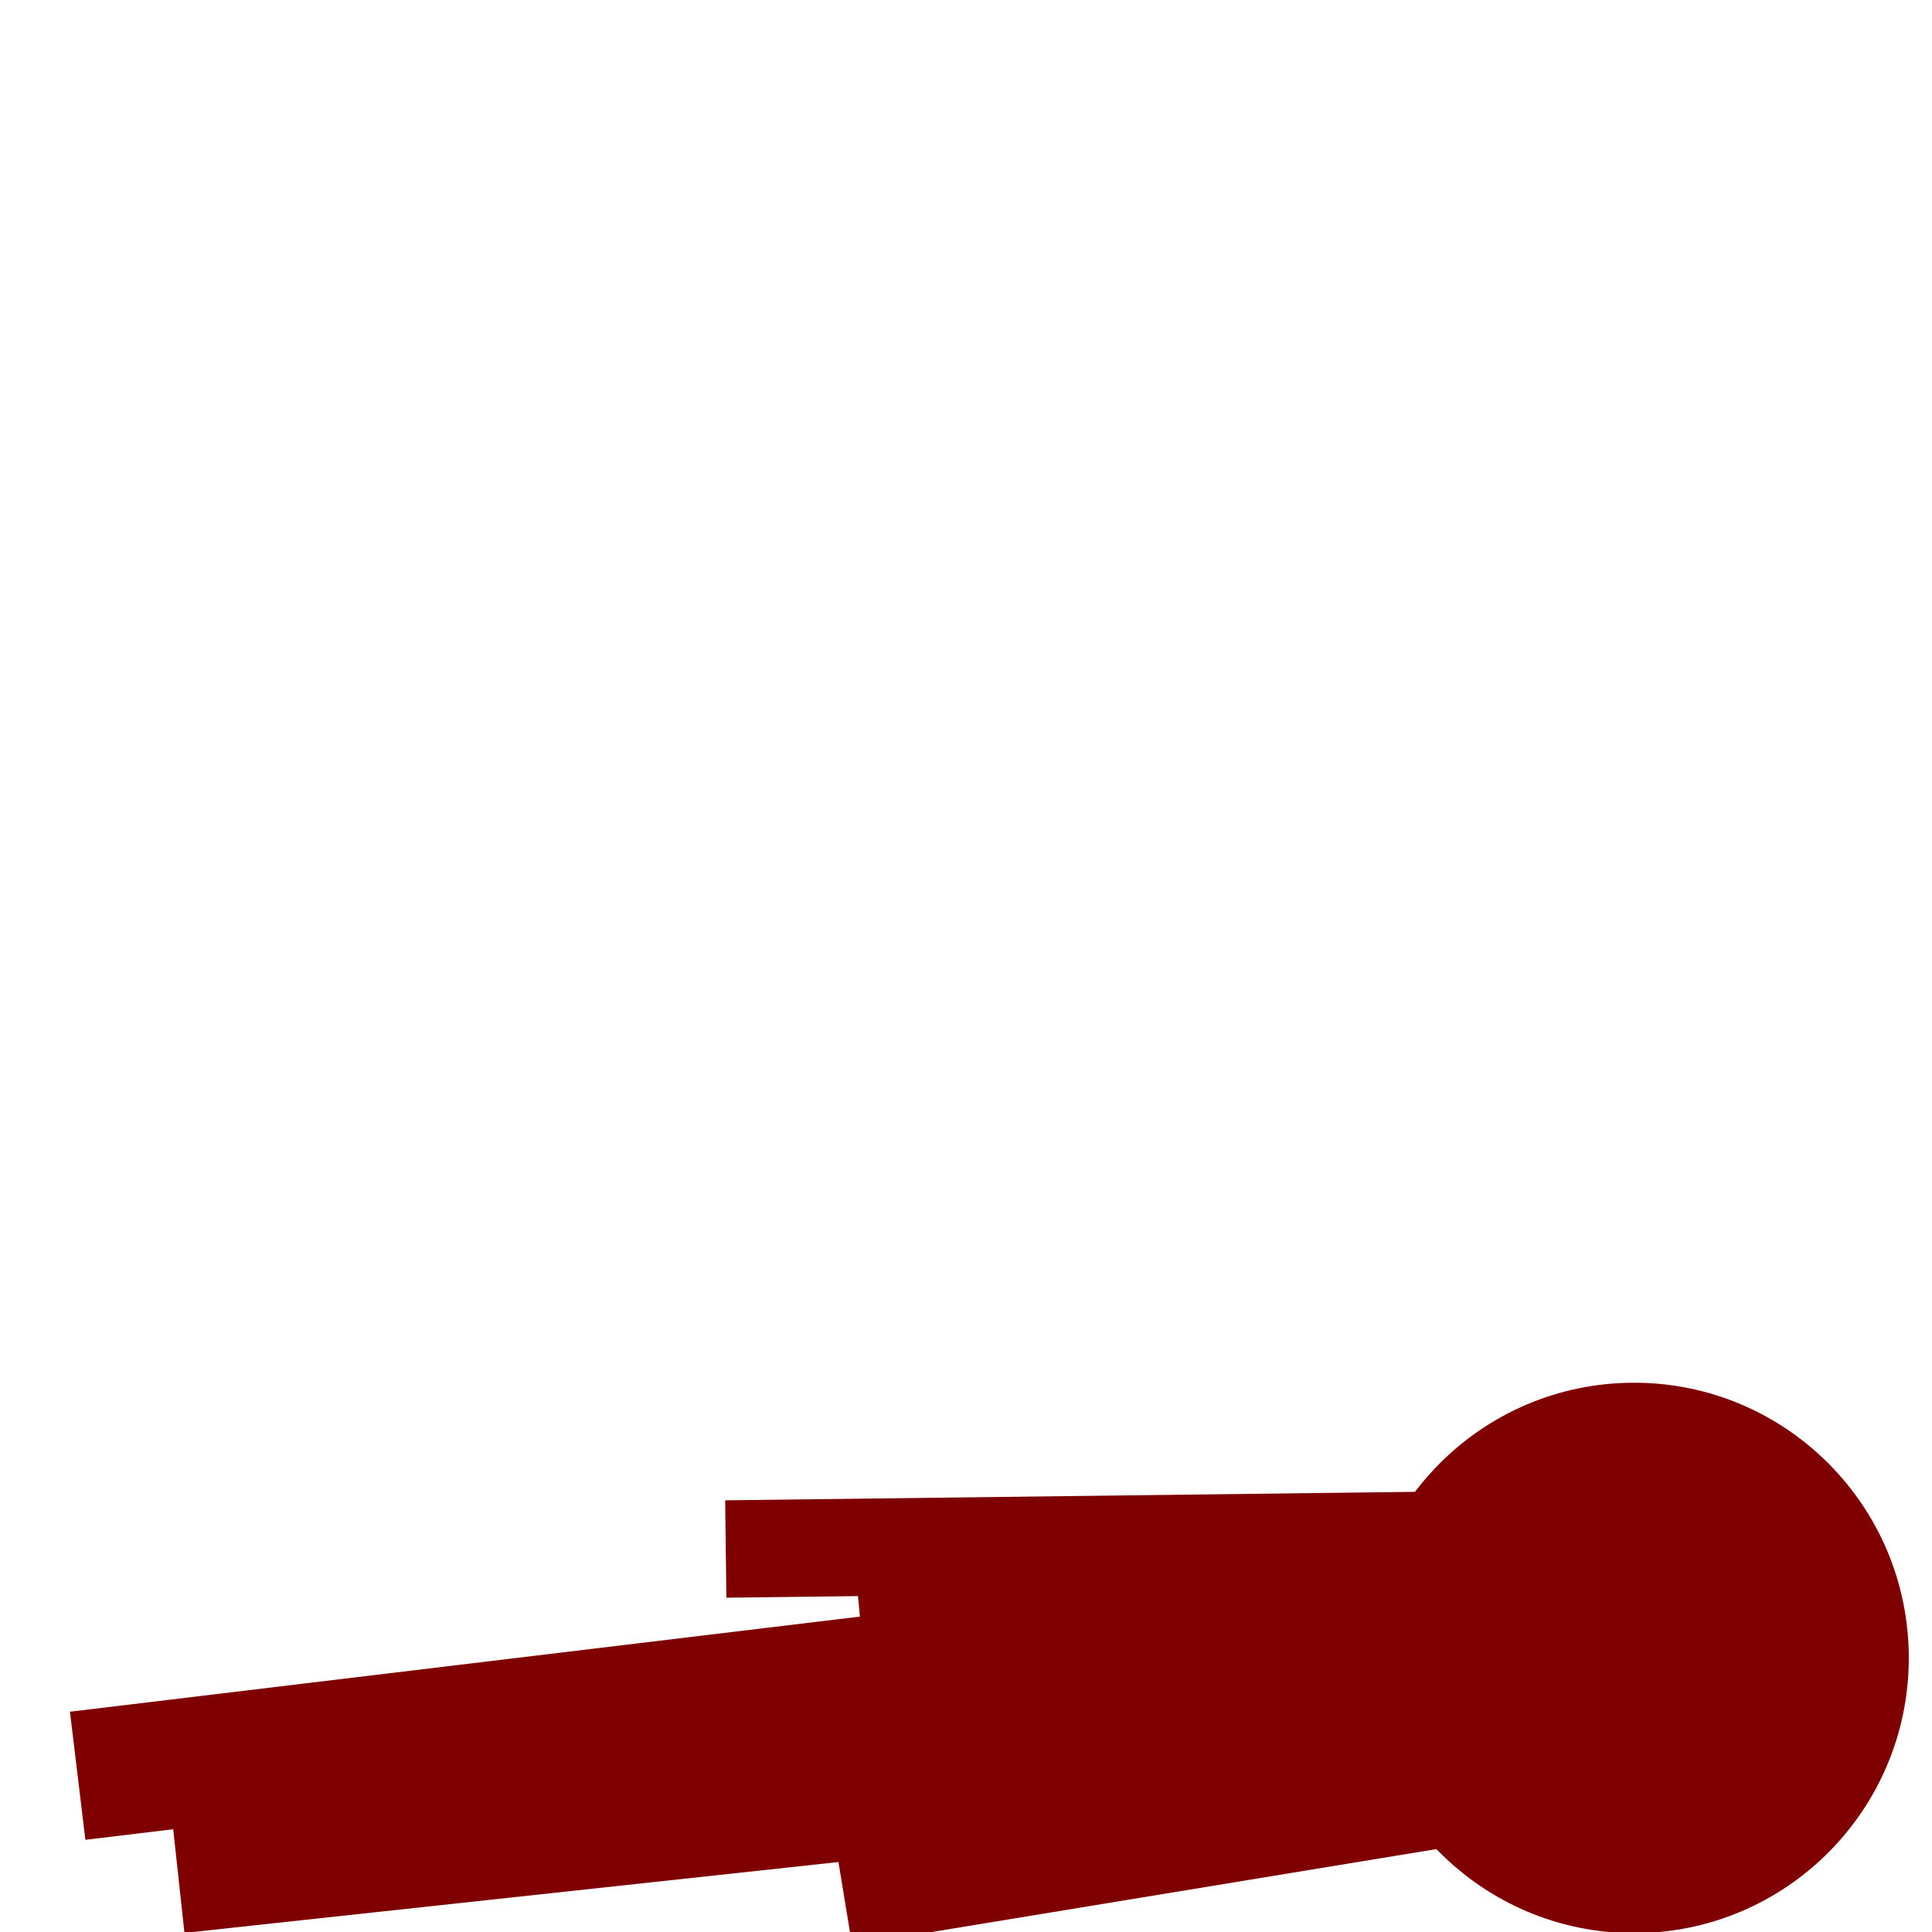
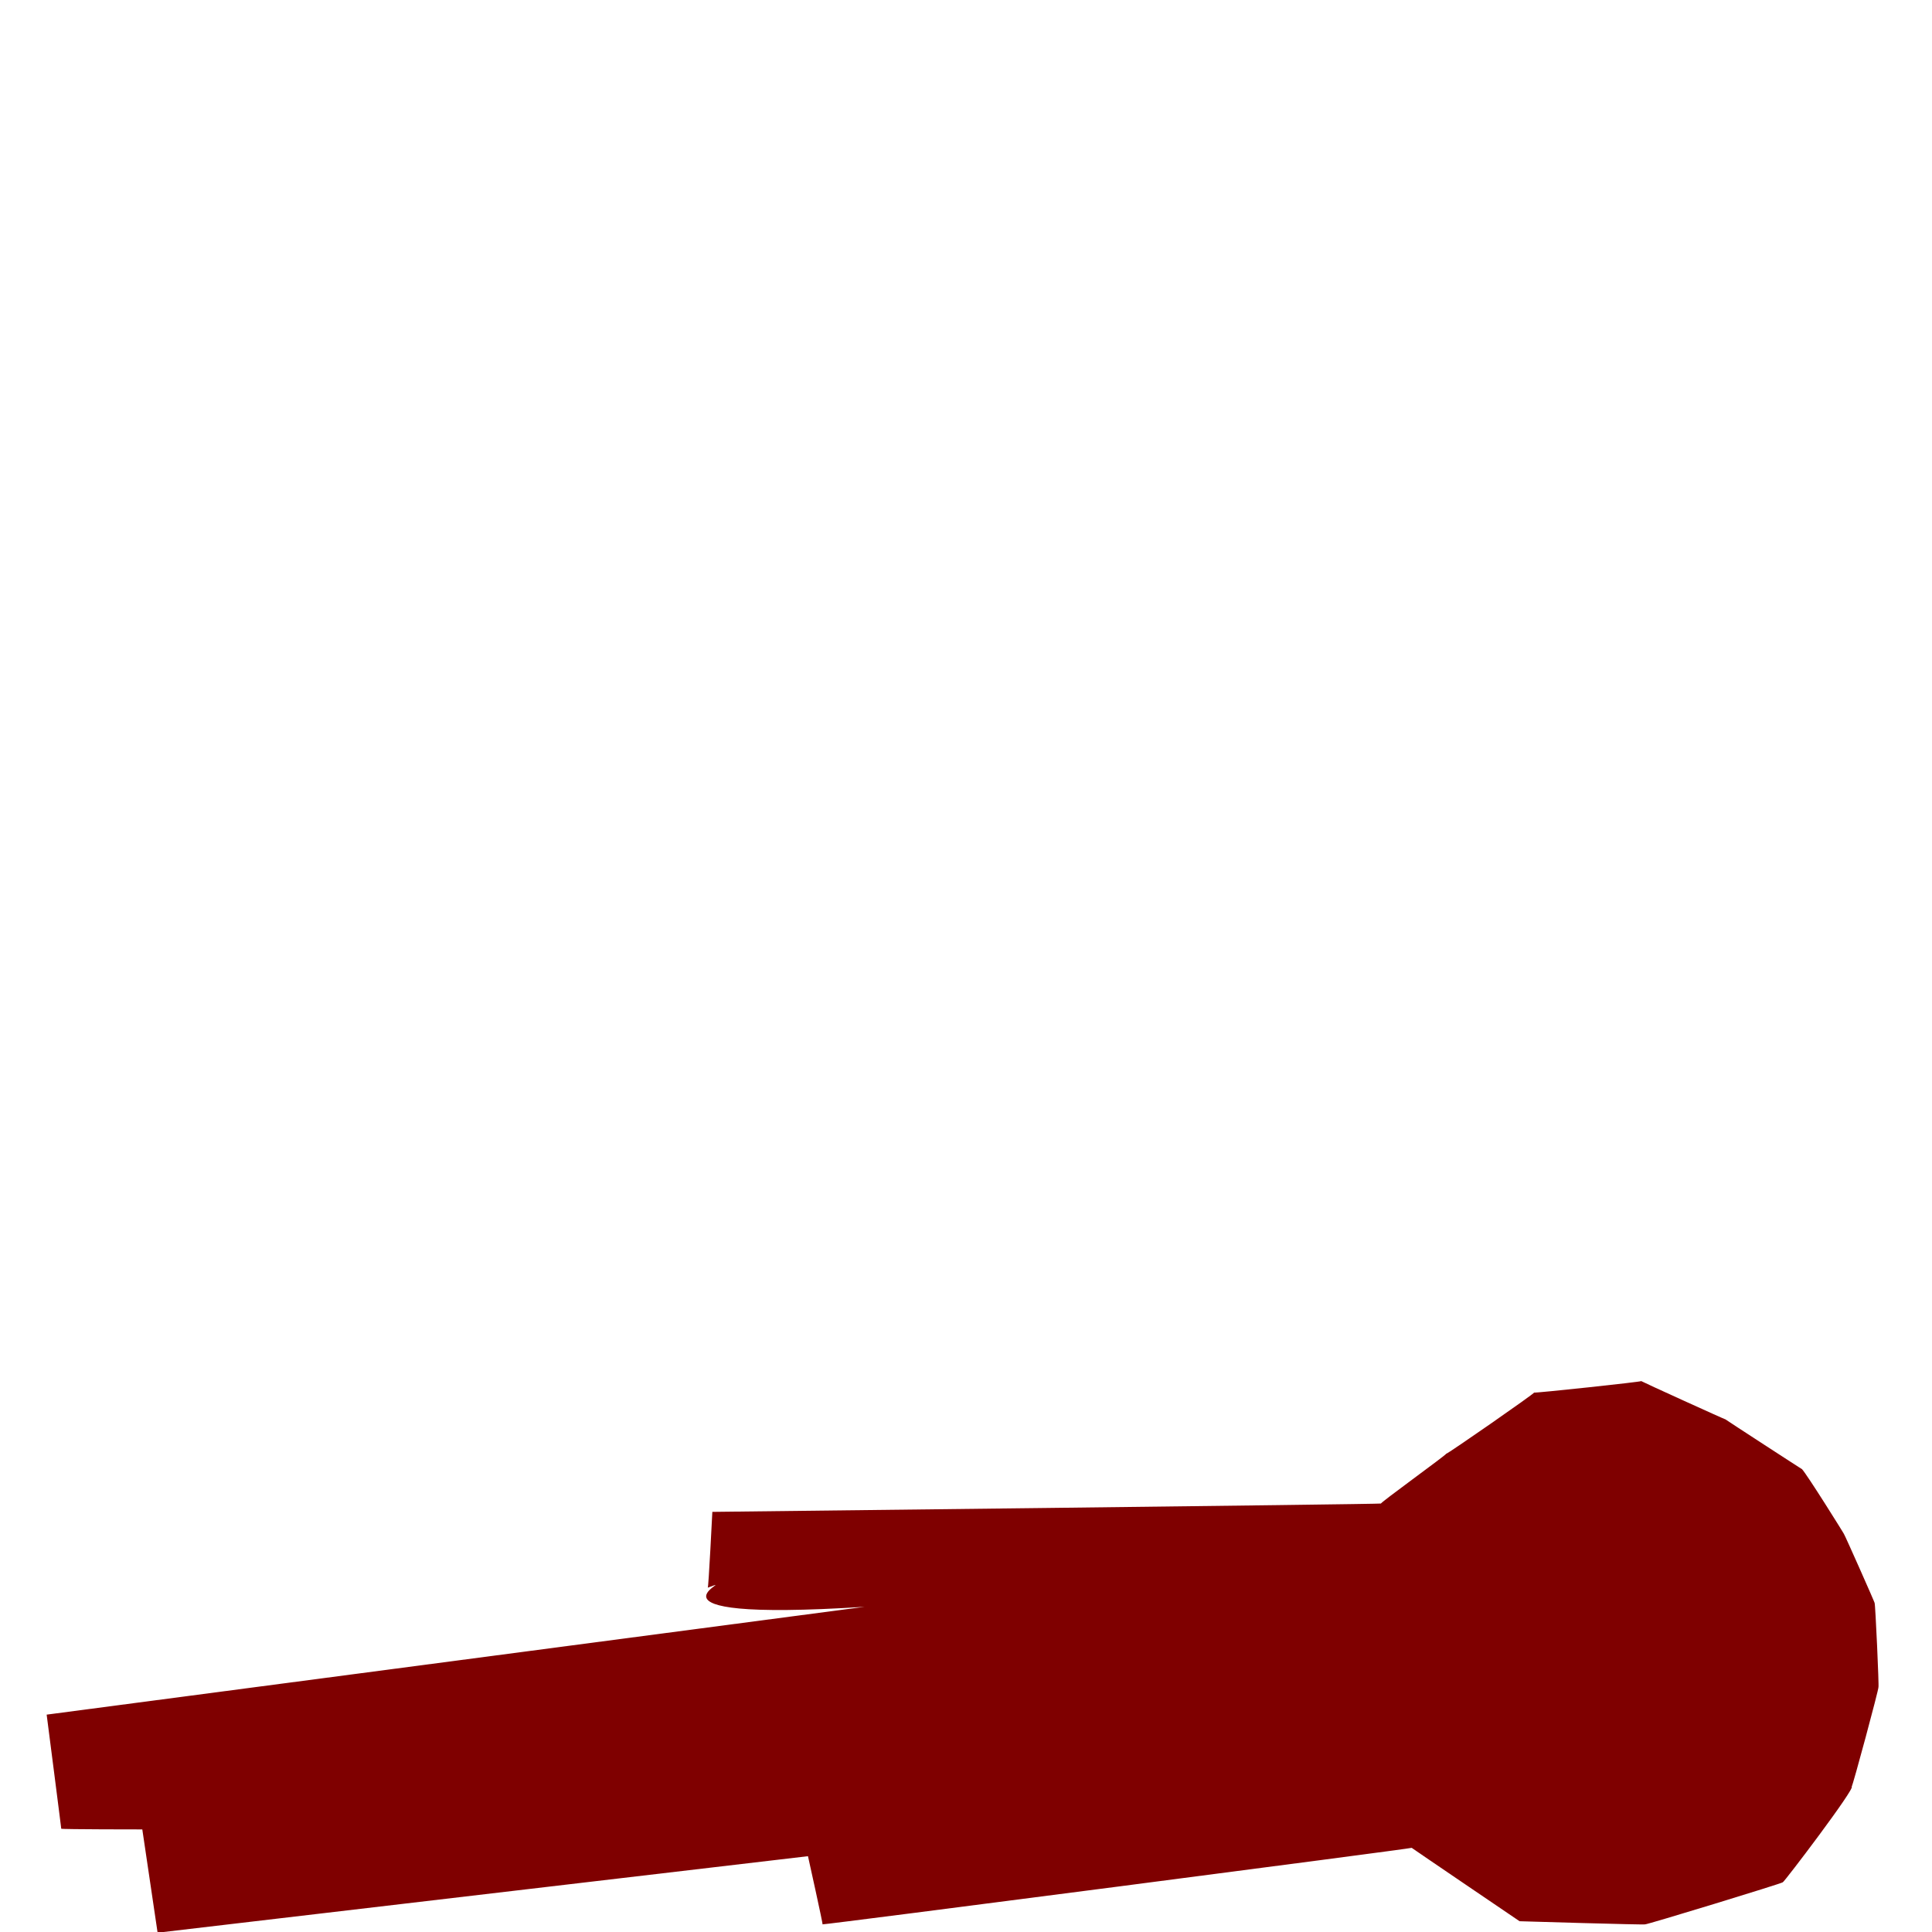
<svg xmlns="http://www.w3.org/2000/svg" width="250" height="250">
  <g>
-     <rect transform="rotate(84.6315 164.114 217.124)" stroke="null" id="svg_21" height="103.735" width="33.551" y="165.257" x="147.338" fill="#7f0000" />
-     <ellipse stroke="null" ry="35.612" rx="35.551" id="svg_22" cy="214.536" cx="211.447" fill="#7f0000" />
-     <rect transform="rotate(83.8145 76.802 235.985)" stroke="null" id="svg_29" height="108.301" width="16.695" y="181.834" x="68.454" fill="#7f0000" />
-     <rect transform="rotate(83.1337 64.8396 223.185)" stroke="null" id="svg_51" height="110.374" width="16.695" y="167.998" x="56.492" fill="#7f0000" />
-     <rect transform="rotate(80.6686 153.26 238.862)" id="svg_12" height="89.024" width="11.382" y="194.349" x="147.569" stroke="null" fill="#7f0000" />
-     <rect transform="rotate(89.2929 142.894 199.837)" id="svg_13" height="97.967" width="12.602" y="150.854" x="136.593" stroke="null" fill="#7f0000" />
-     <path id="svg_17" d="m188.219,79.309" opacity="NaN" stroke="null" fill="#333333" />
+     <path fill="#333333" stroke="null" opacity="NaN" d="m188.219,79.309" id="svg_17" />
+     <path id="svg_2" d="m6.038,221.873c0,0 1.98,15.347 1.883,14.761c0.097,0.091 10.493,0.091 10.493,0.091c0,0 1.98,13.366 1.98,13.366c0,0 84.158,-9.901 84.158,-9.901c0,0 1.98,8.911 1.883,8.82c0.097,0.091 76.335,-9.81 76.238,-9.901c0.097,0.091 13.959,9.497 13.959,9.497c0,0 16.337,0.495 16.239,0.404c0.097,0.091 17.919,-5.355 17.822,-5.446c0.097,0.091 9.503,-12.286 8.911,-12.376c0.097,0.091 3.563,-12.781 3.465,-12.871c0.097,0.091 -0.398,-10.801 -0.495,-10.891c0.097,0.091 -3.863,-8.82 -3.96,-8.911c0.097,0.091 -4.853,-7.83 -5.446,-8.416c0.097,0.091 -9.804,-6.345 -9.901,-6.436c0.097,0.091 -10.794,-4.86 -10.891,-4.95c0.097,0.091 -13.764,1.576 -13.861,1.485c0.097,0.091 -11.289,8.011 -11.386,7.921c0.097,0.091 -8.814,6.526 -8.416,6.436c0.097,0.091 -86.536,1.081 -86.536,1.081c0,0 -0.495,9.901 -0.592,9.81c5.048,-1.89 -12.279,4.546 20.297,2.475" opacity="NaN" fill="#7f0000" />
  </g>
</svg>
